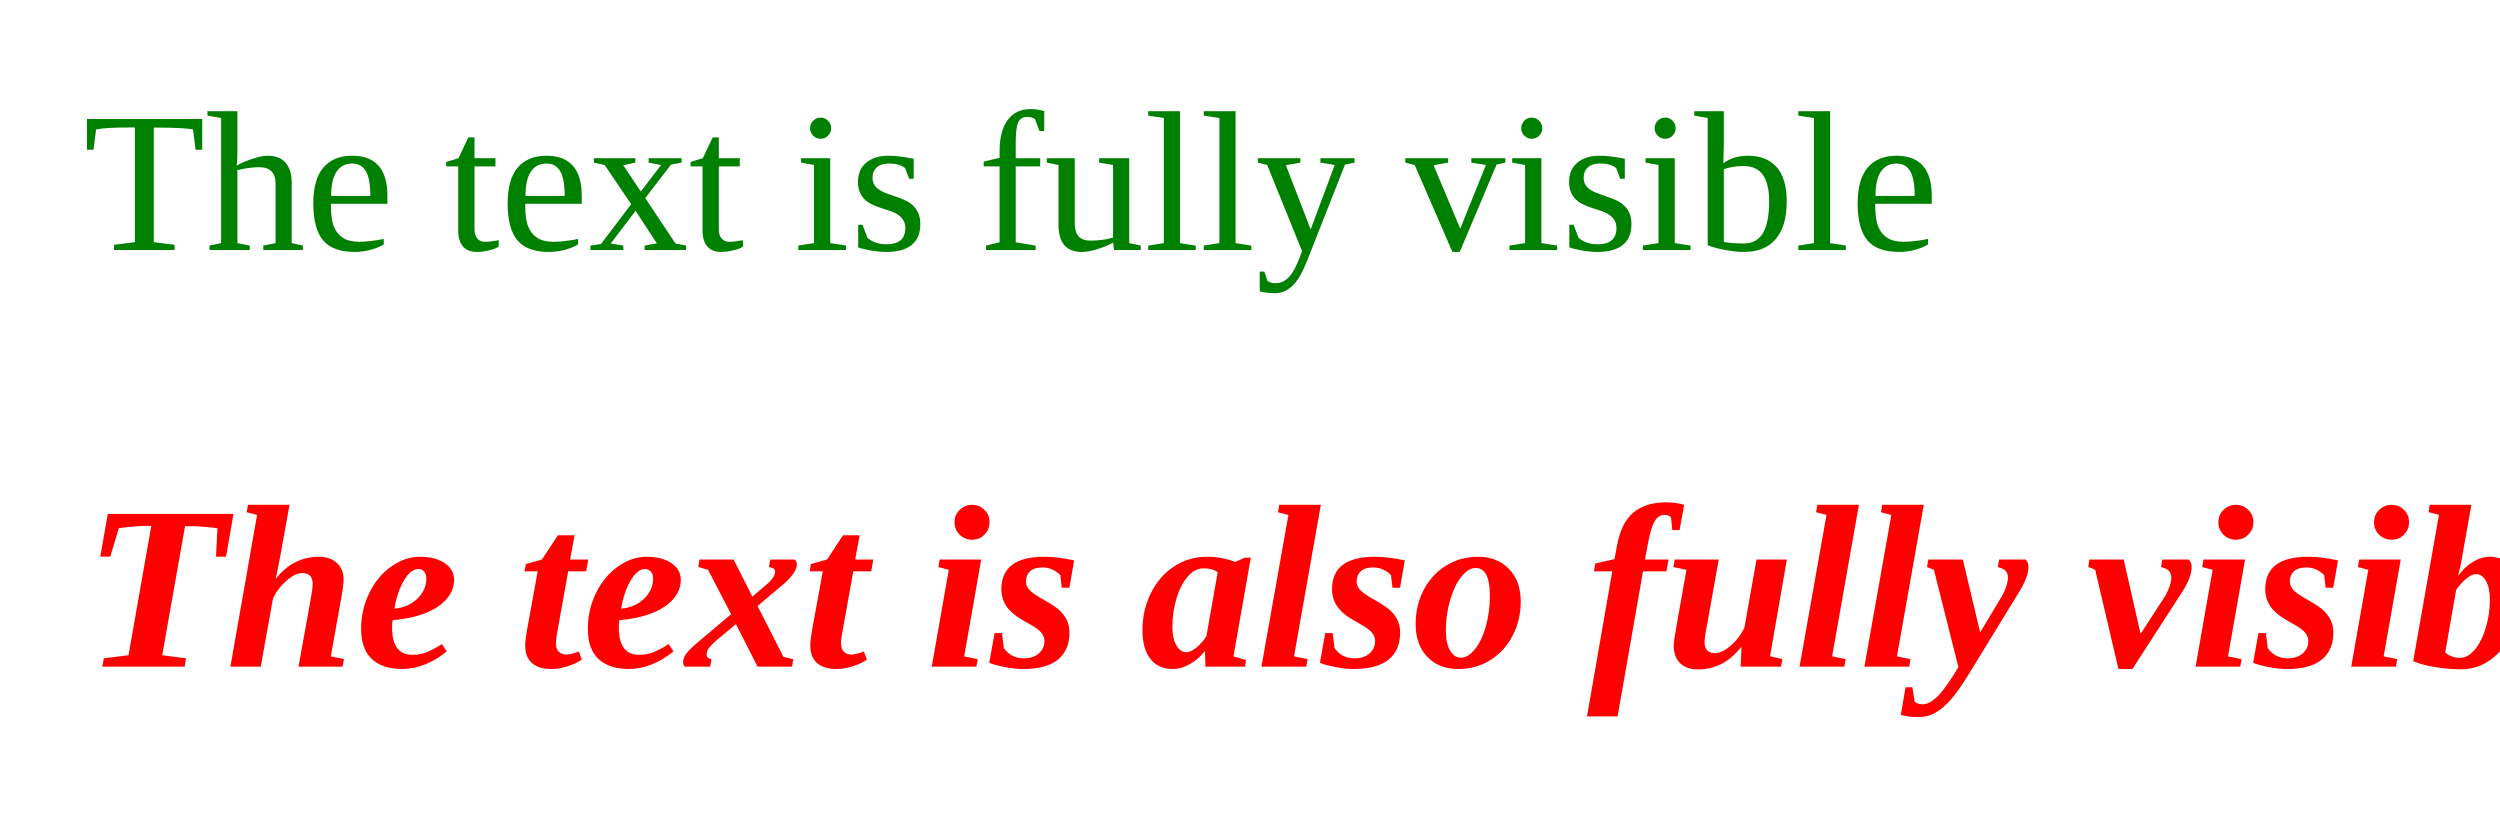
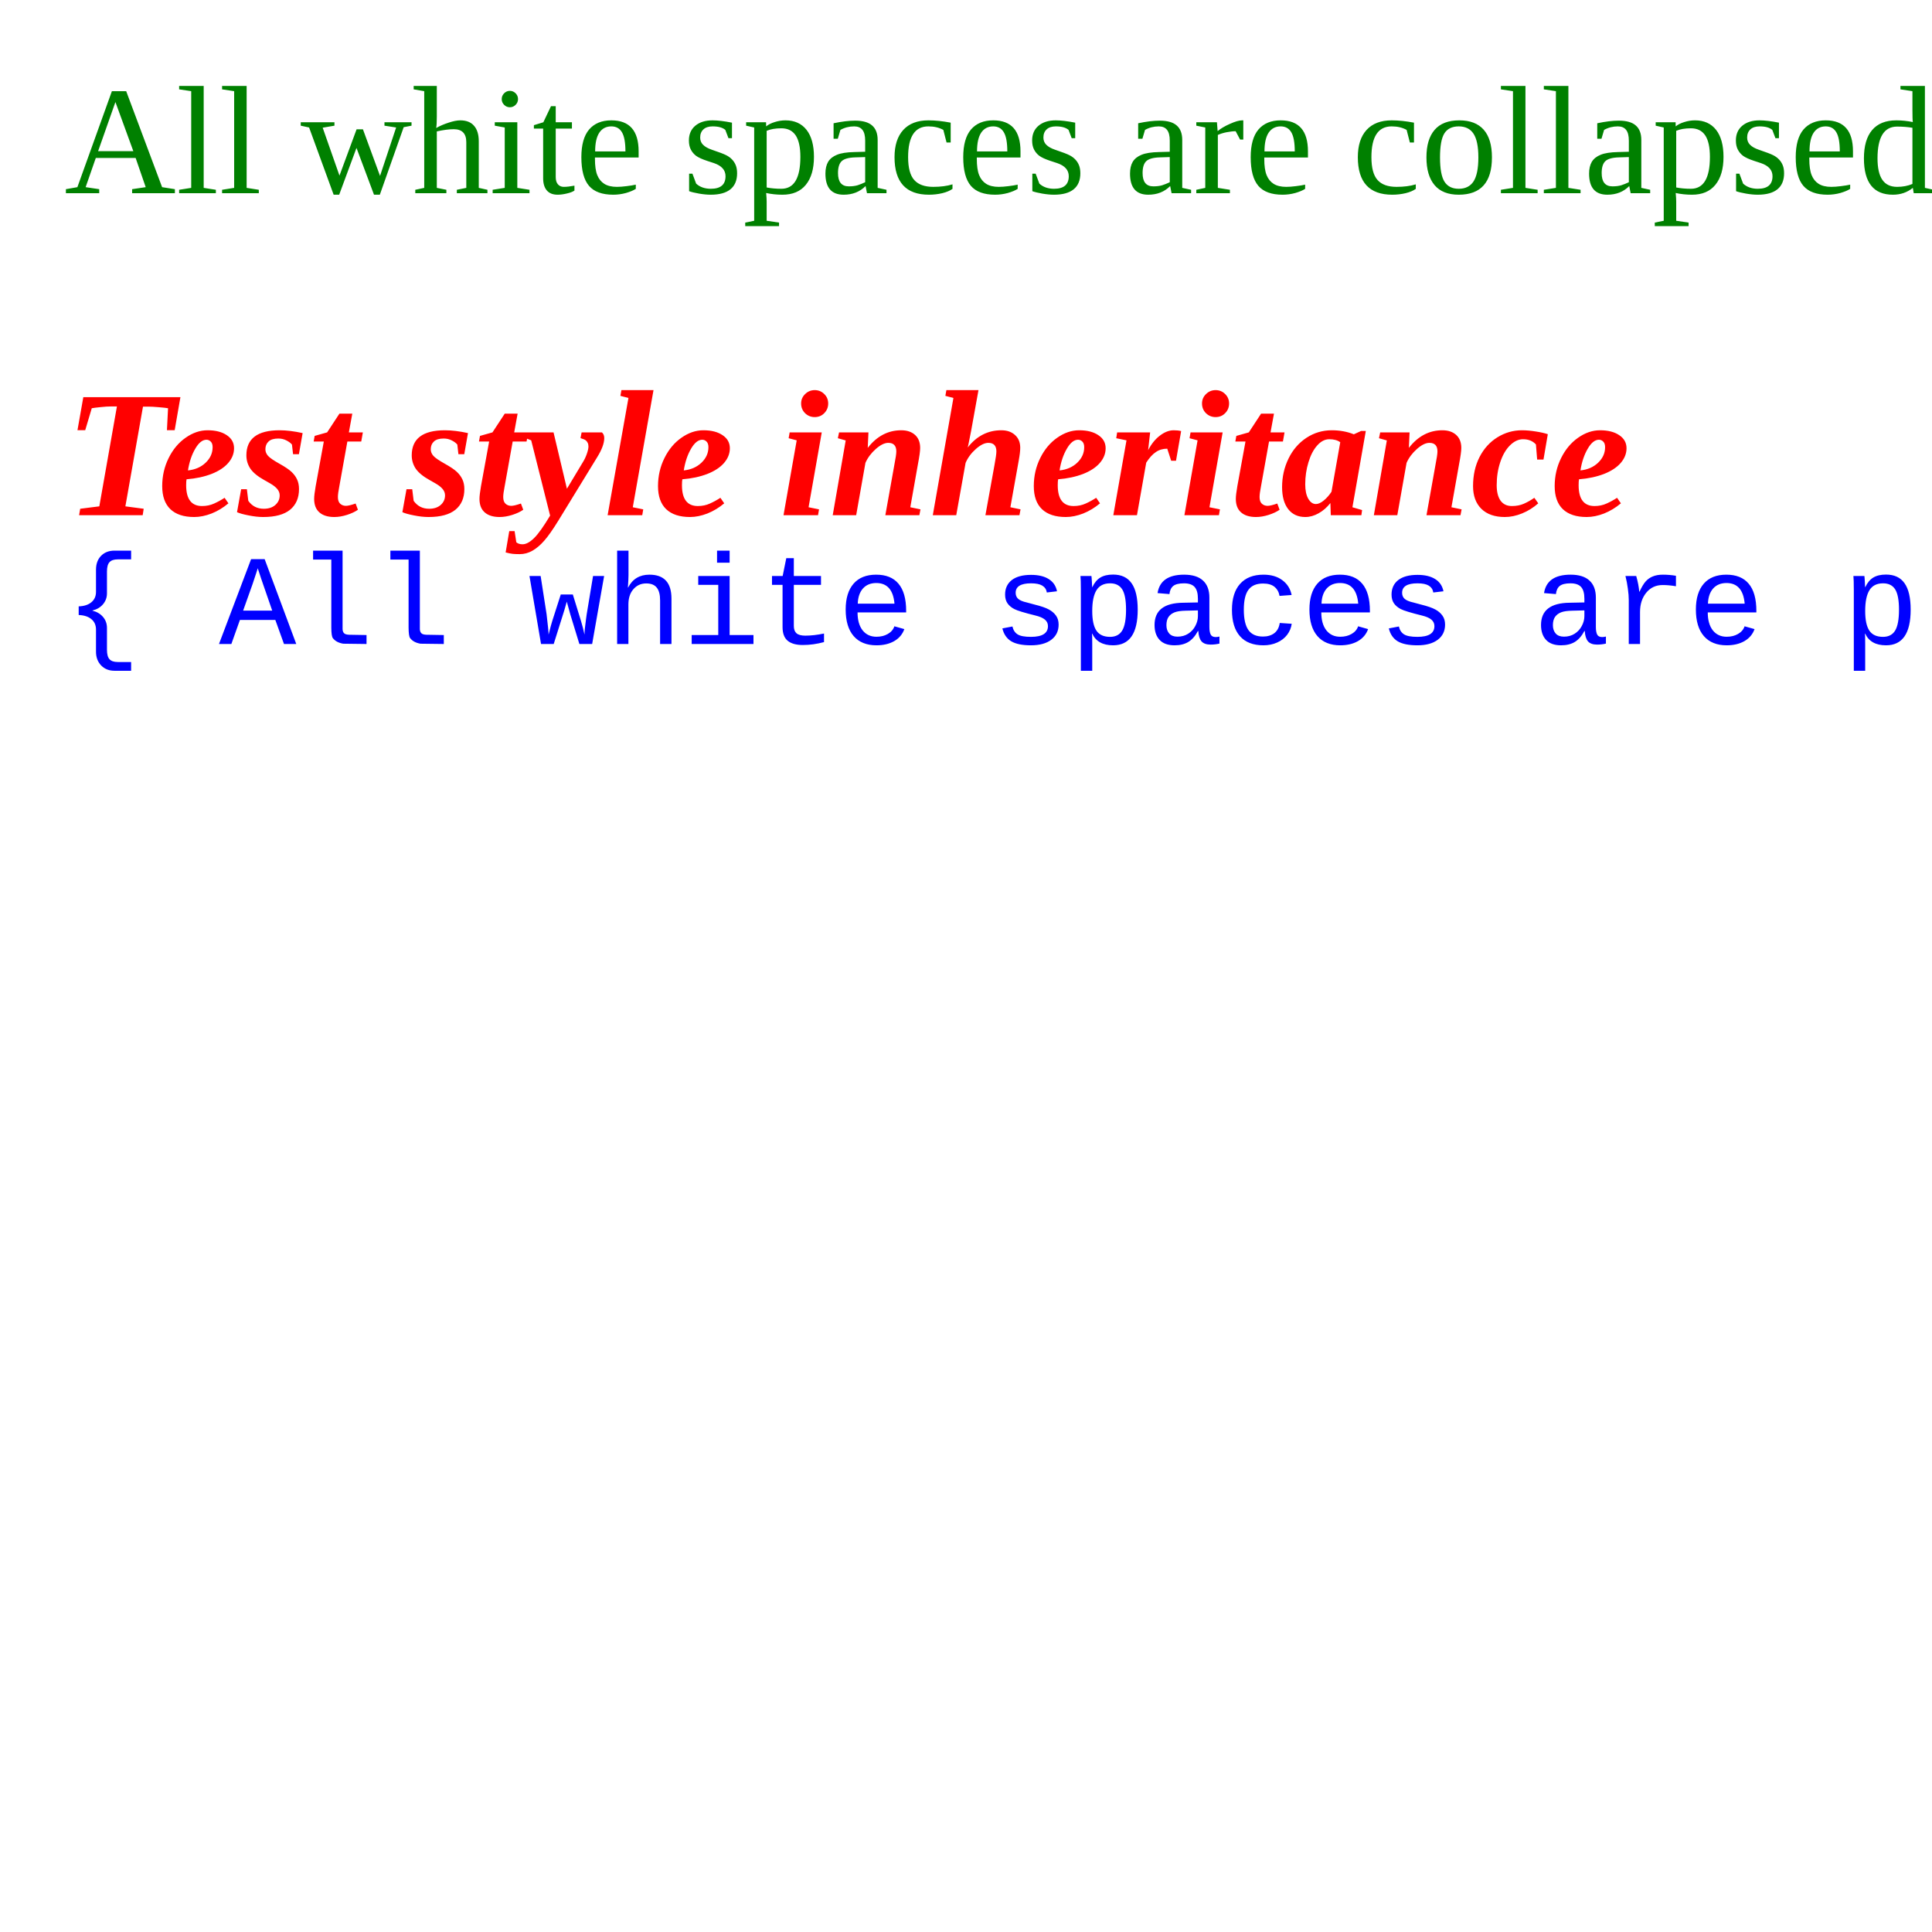
- <svg xmlns="http://www.w3.org/2000/svg" height="100" width="300">
-   <text x="10" y="30" fill="green" font-size="24">The text is fully visible </text>
+ <svg xmlns="http://www.w3.org/2000/svg" height="300" width="300">
+   <text x="10" y="30" fill="green" font-size="24">
+     
+     All   white spaces      
+     are collapsed.
+     
+      </text>
  <g style="font-weight: bold; font-style: italic">
-     <text x="10" y="80" fill="red" style="font-size: 28px">The text is also fully visible </text>
+     <text x="10" y="80" fill="red" style="font-size: 28px">Test style inheritance </text>
  </g>
+   <text x="10" y="100" fill="blue" font-size="20" style="white-space: pre;font-family: courier new">{
+     
+     All   white spaces      
+     are preserved.
+     
+ }</text>
</svg>
